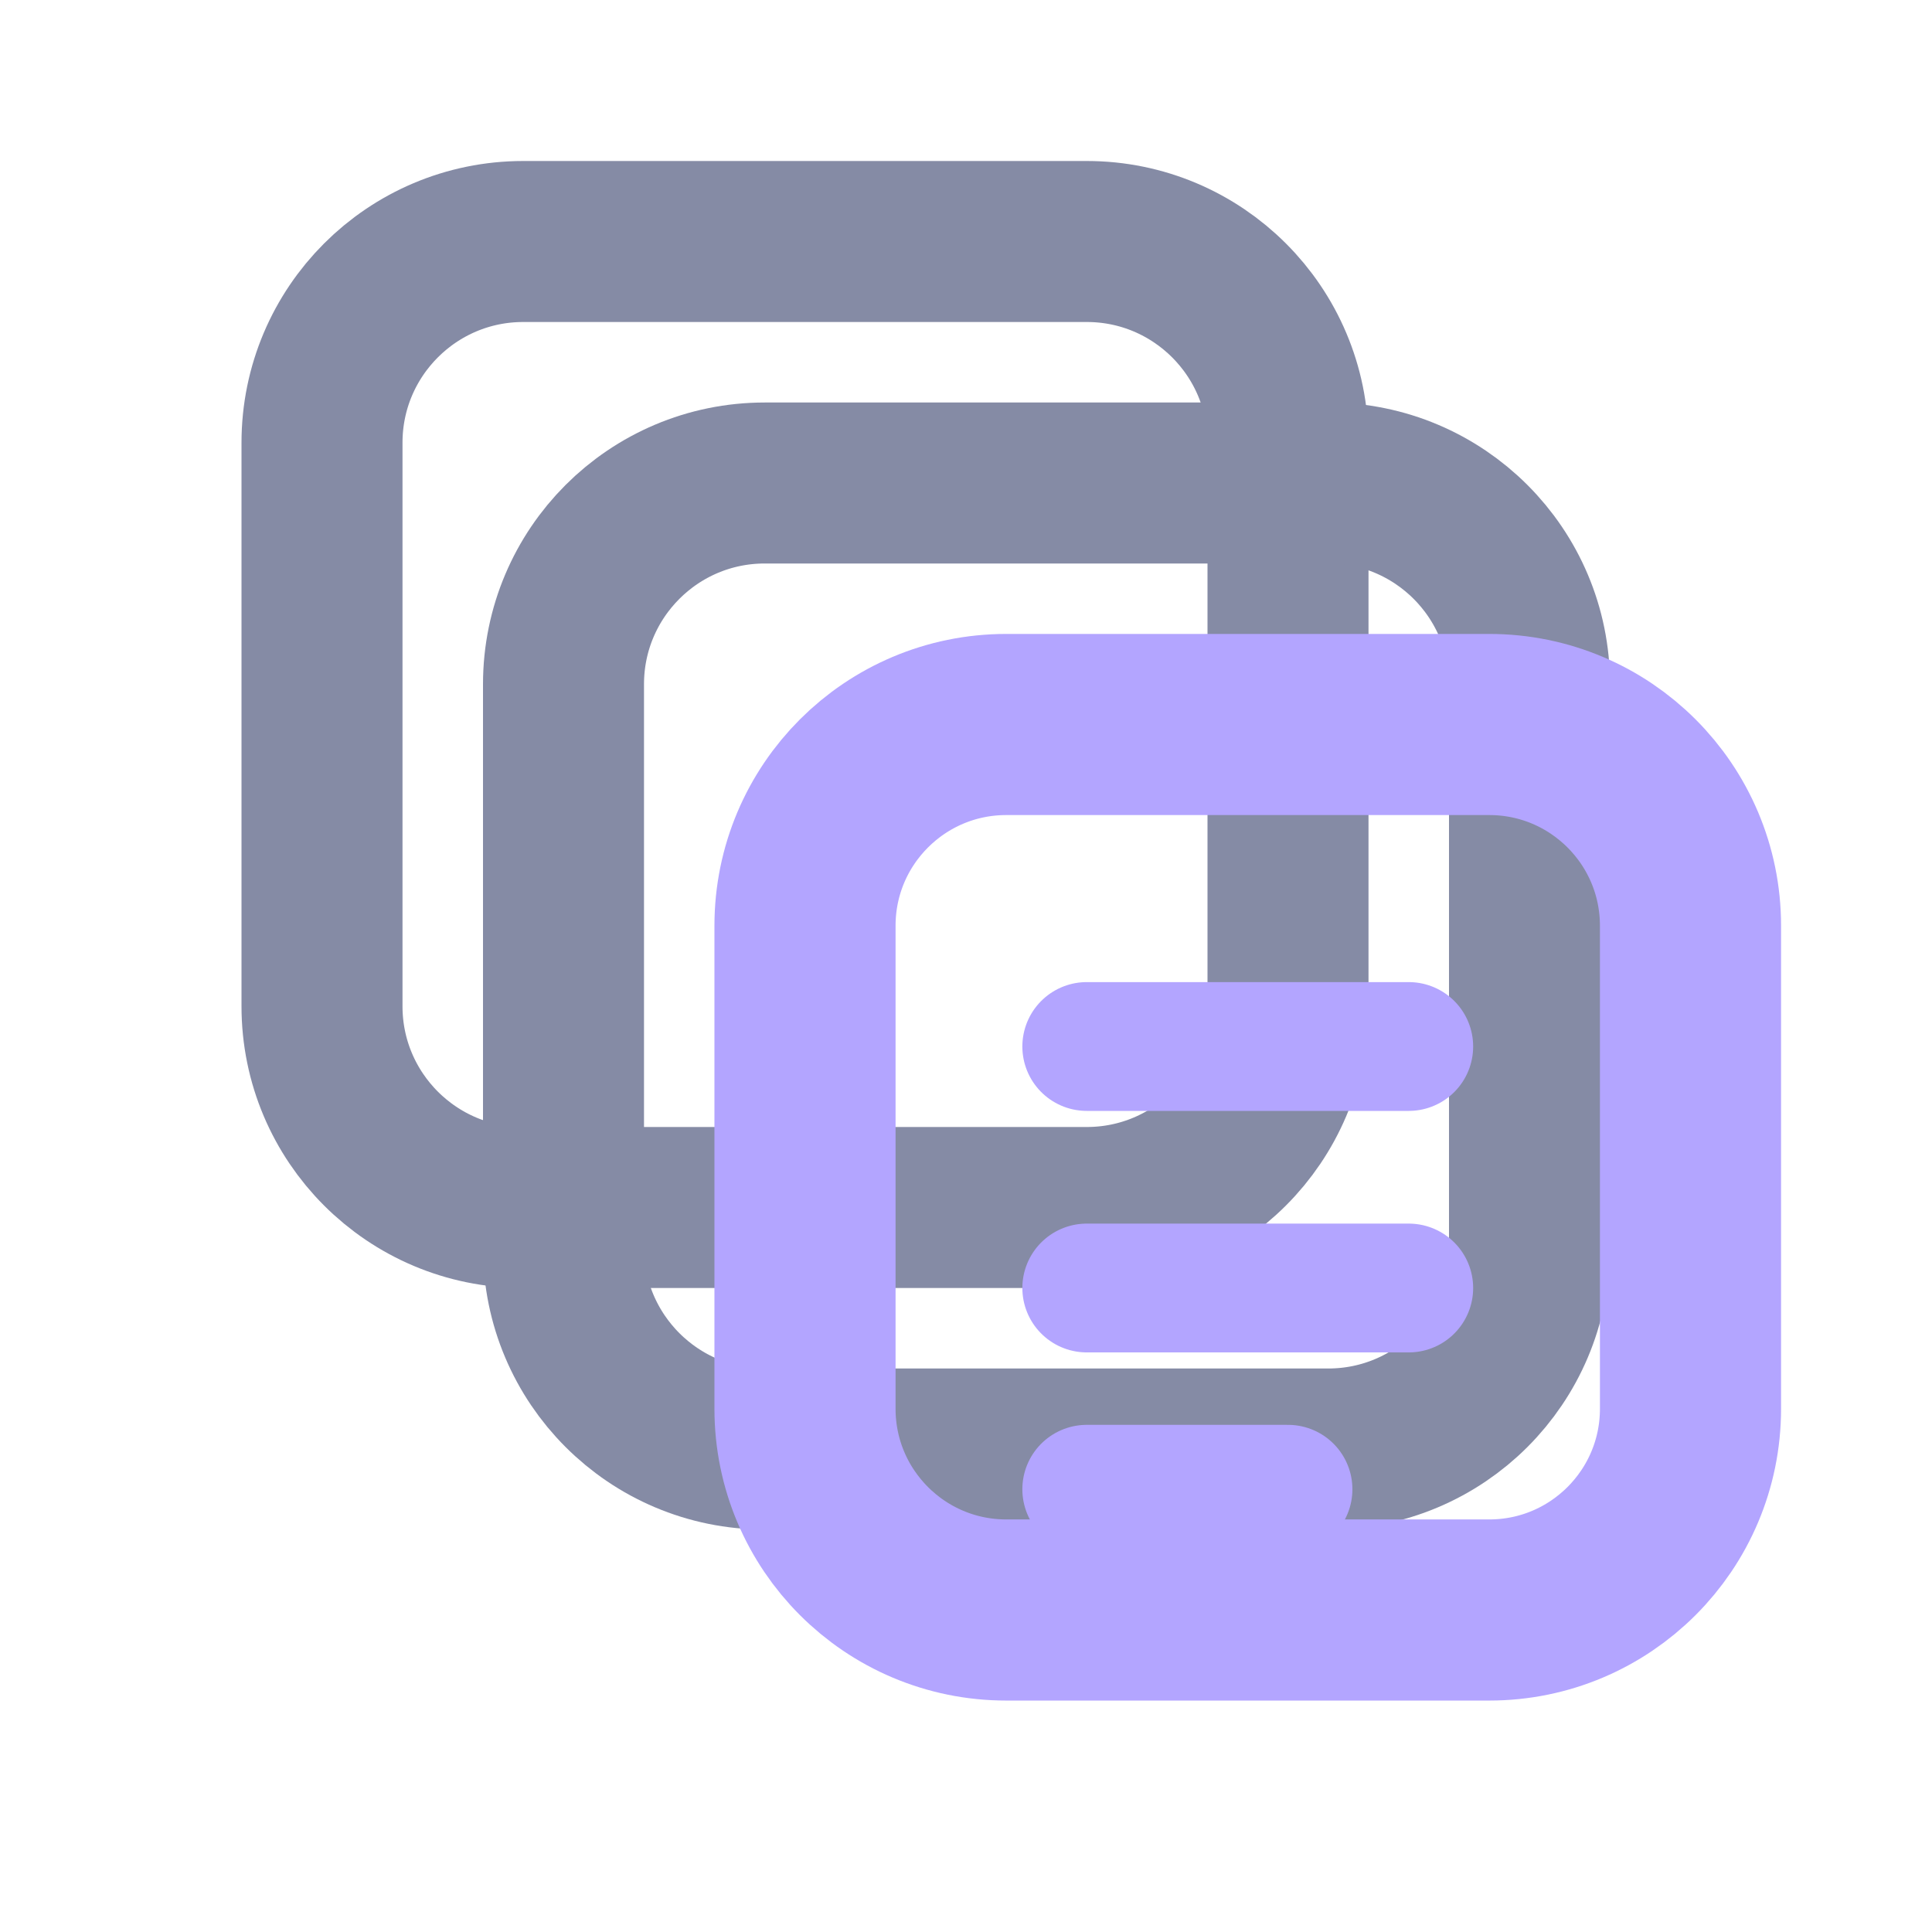
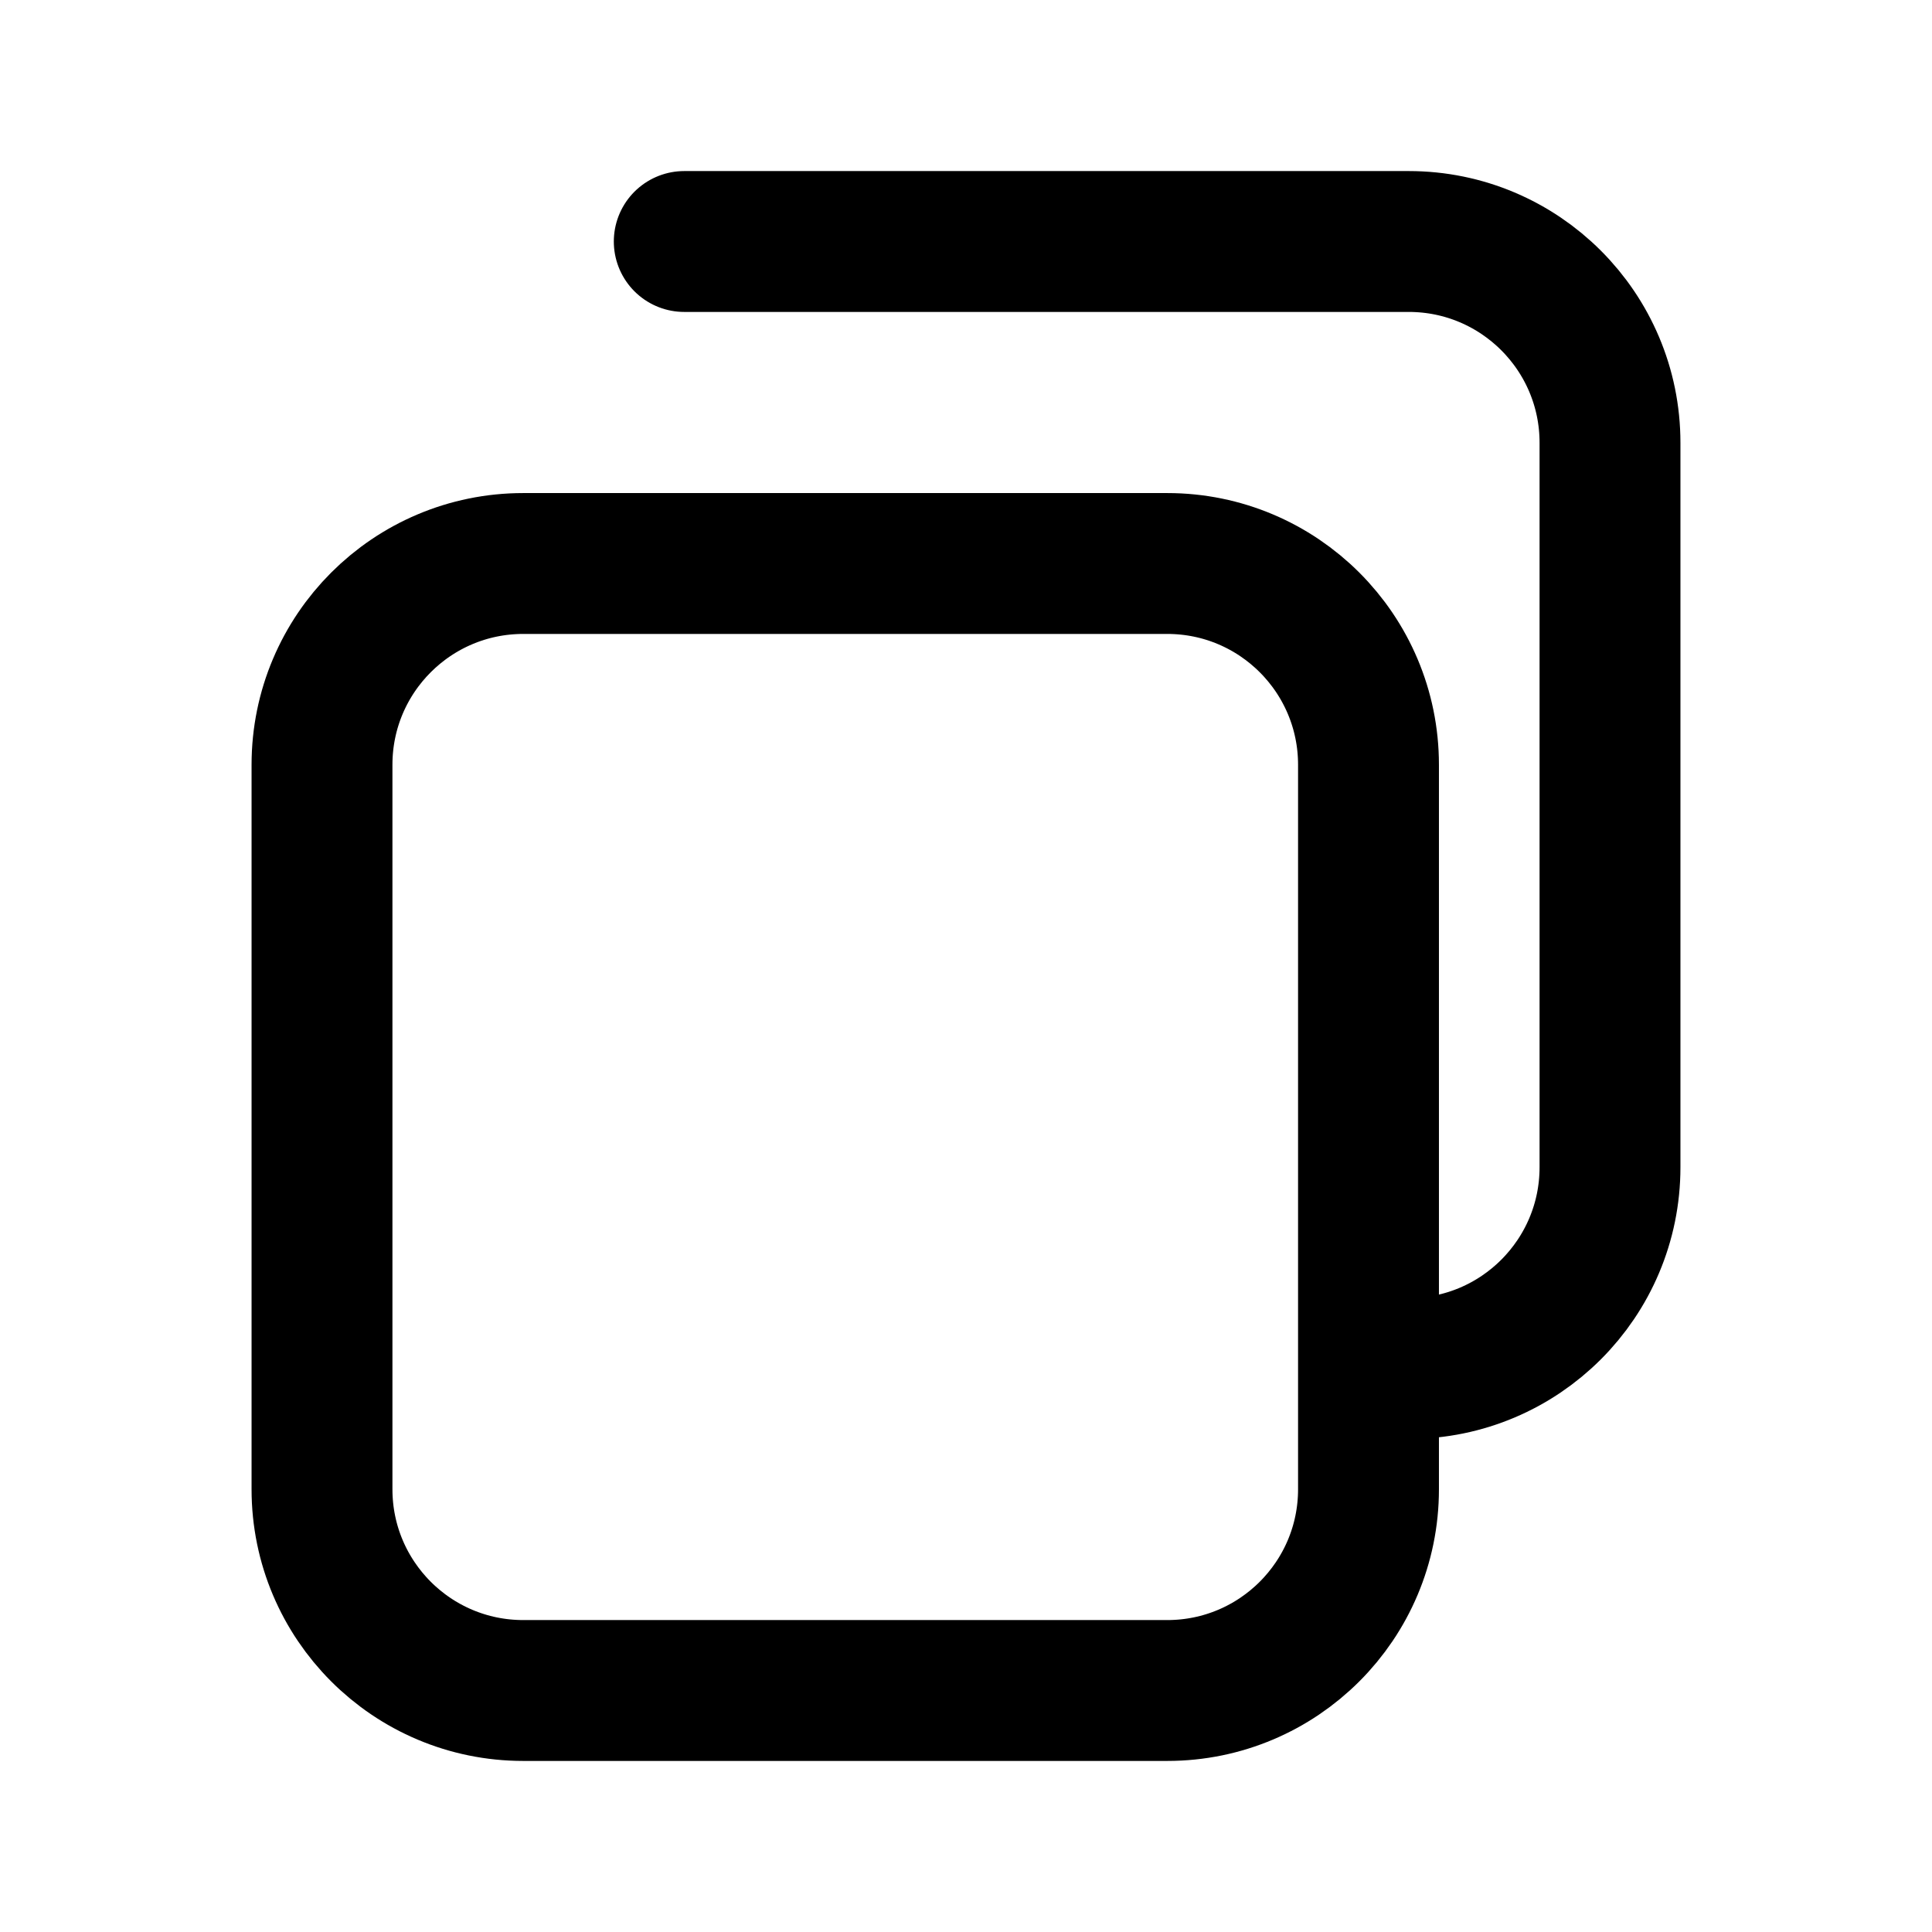
- <svg xmlns="http://www.w3.org/2000/svg" viewBox="0 0 24 24" fill="none" stroke-linejoin="round">
-   <rect x="4" y="3" width="12" height="12" rx="2.5" stroke="#858BA5" stroke-width="2" />
-   <rect x="7" y="6" width="12" height="12" rx="2.5" stroke="#858BA5" stroke-width="2" />
-   <rect x="10" y="9" width="11" height="11" rx="2.5" stroke="#B3A5FF" stroke-width="2.25" />
-   <path d="M13.5 13h4M13.5 16h4M13.5 18.5h2.5" stroke="#B3A5FF" stroke-width="1.6" stroke-linecap="round" />
+ <svg xmlns="http://www.w3.org/2000/svg" viewBox="0 0 24 24" fill="none" stroke="currentColor" stroke-width="1.75" stroke-linecap="round" stroke-linejoin="round">
+   <path d="M8.5 3h9A2.5 2.5 0 0 1 20 5.5v9a2.5 2.5 0 0 1-2.5 2.5" />
+   <rect x="4" y="7" width="13" height="14" rx="2.5" />
</svg>
